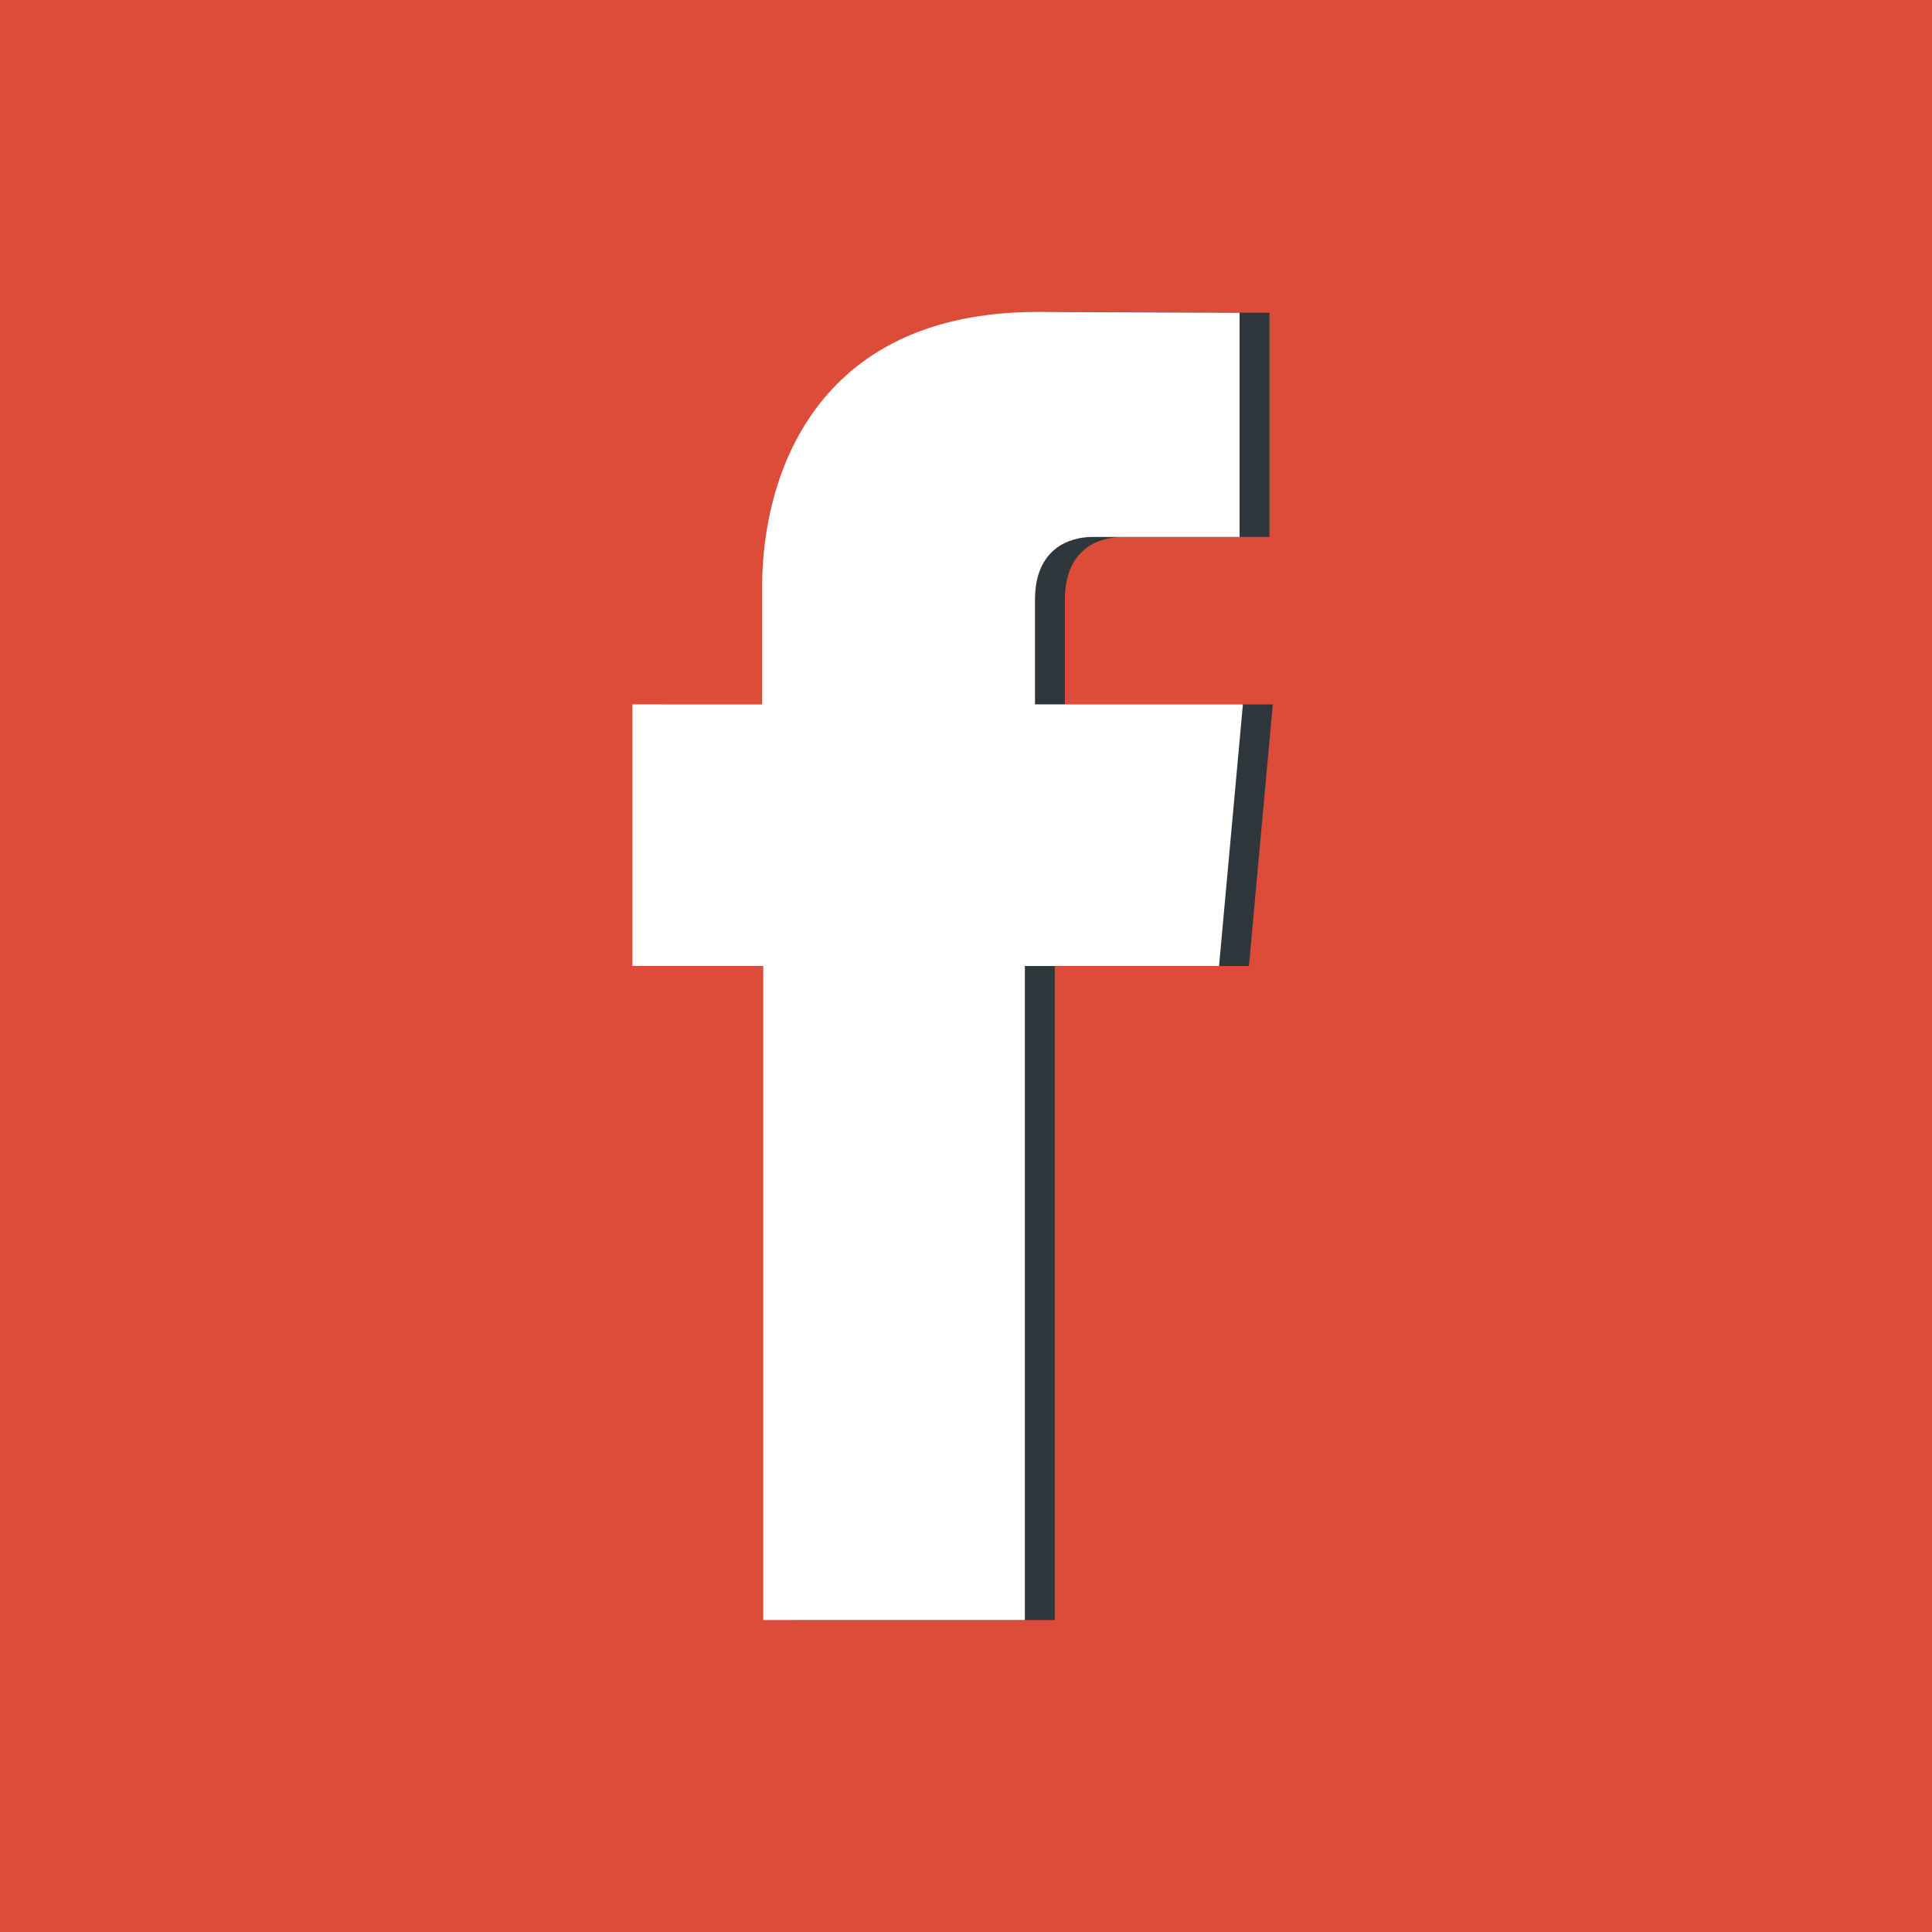
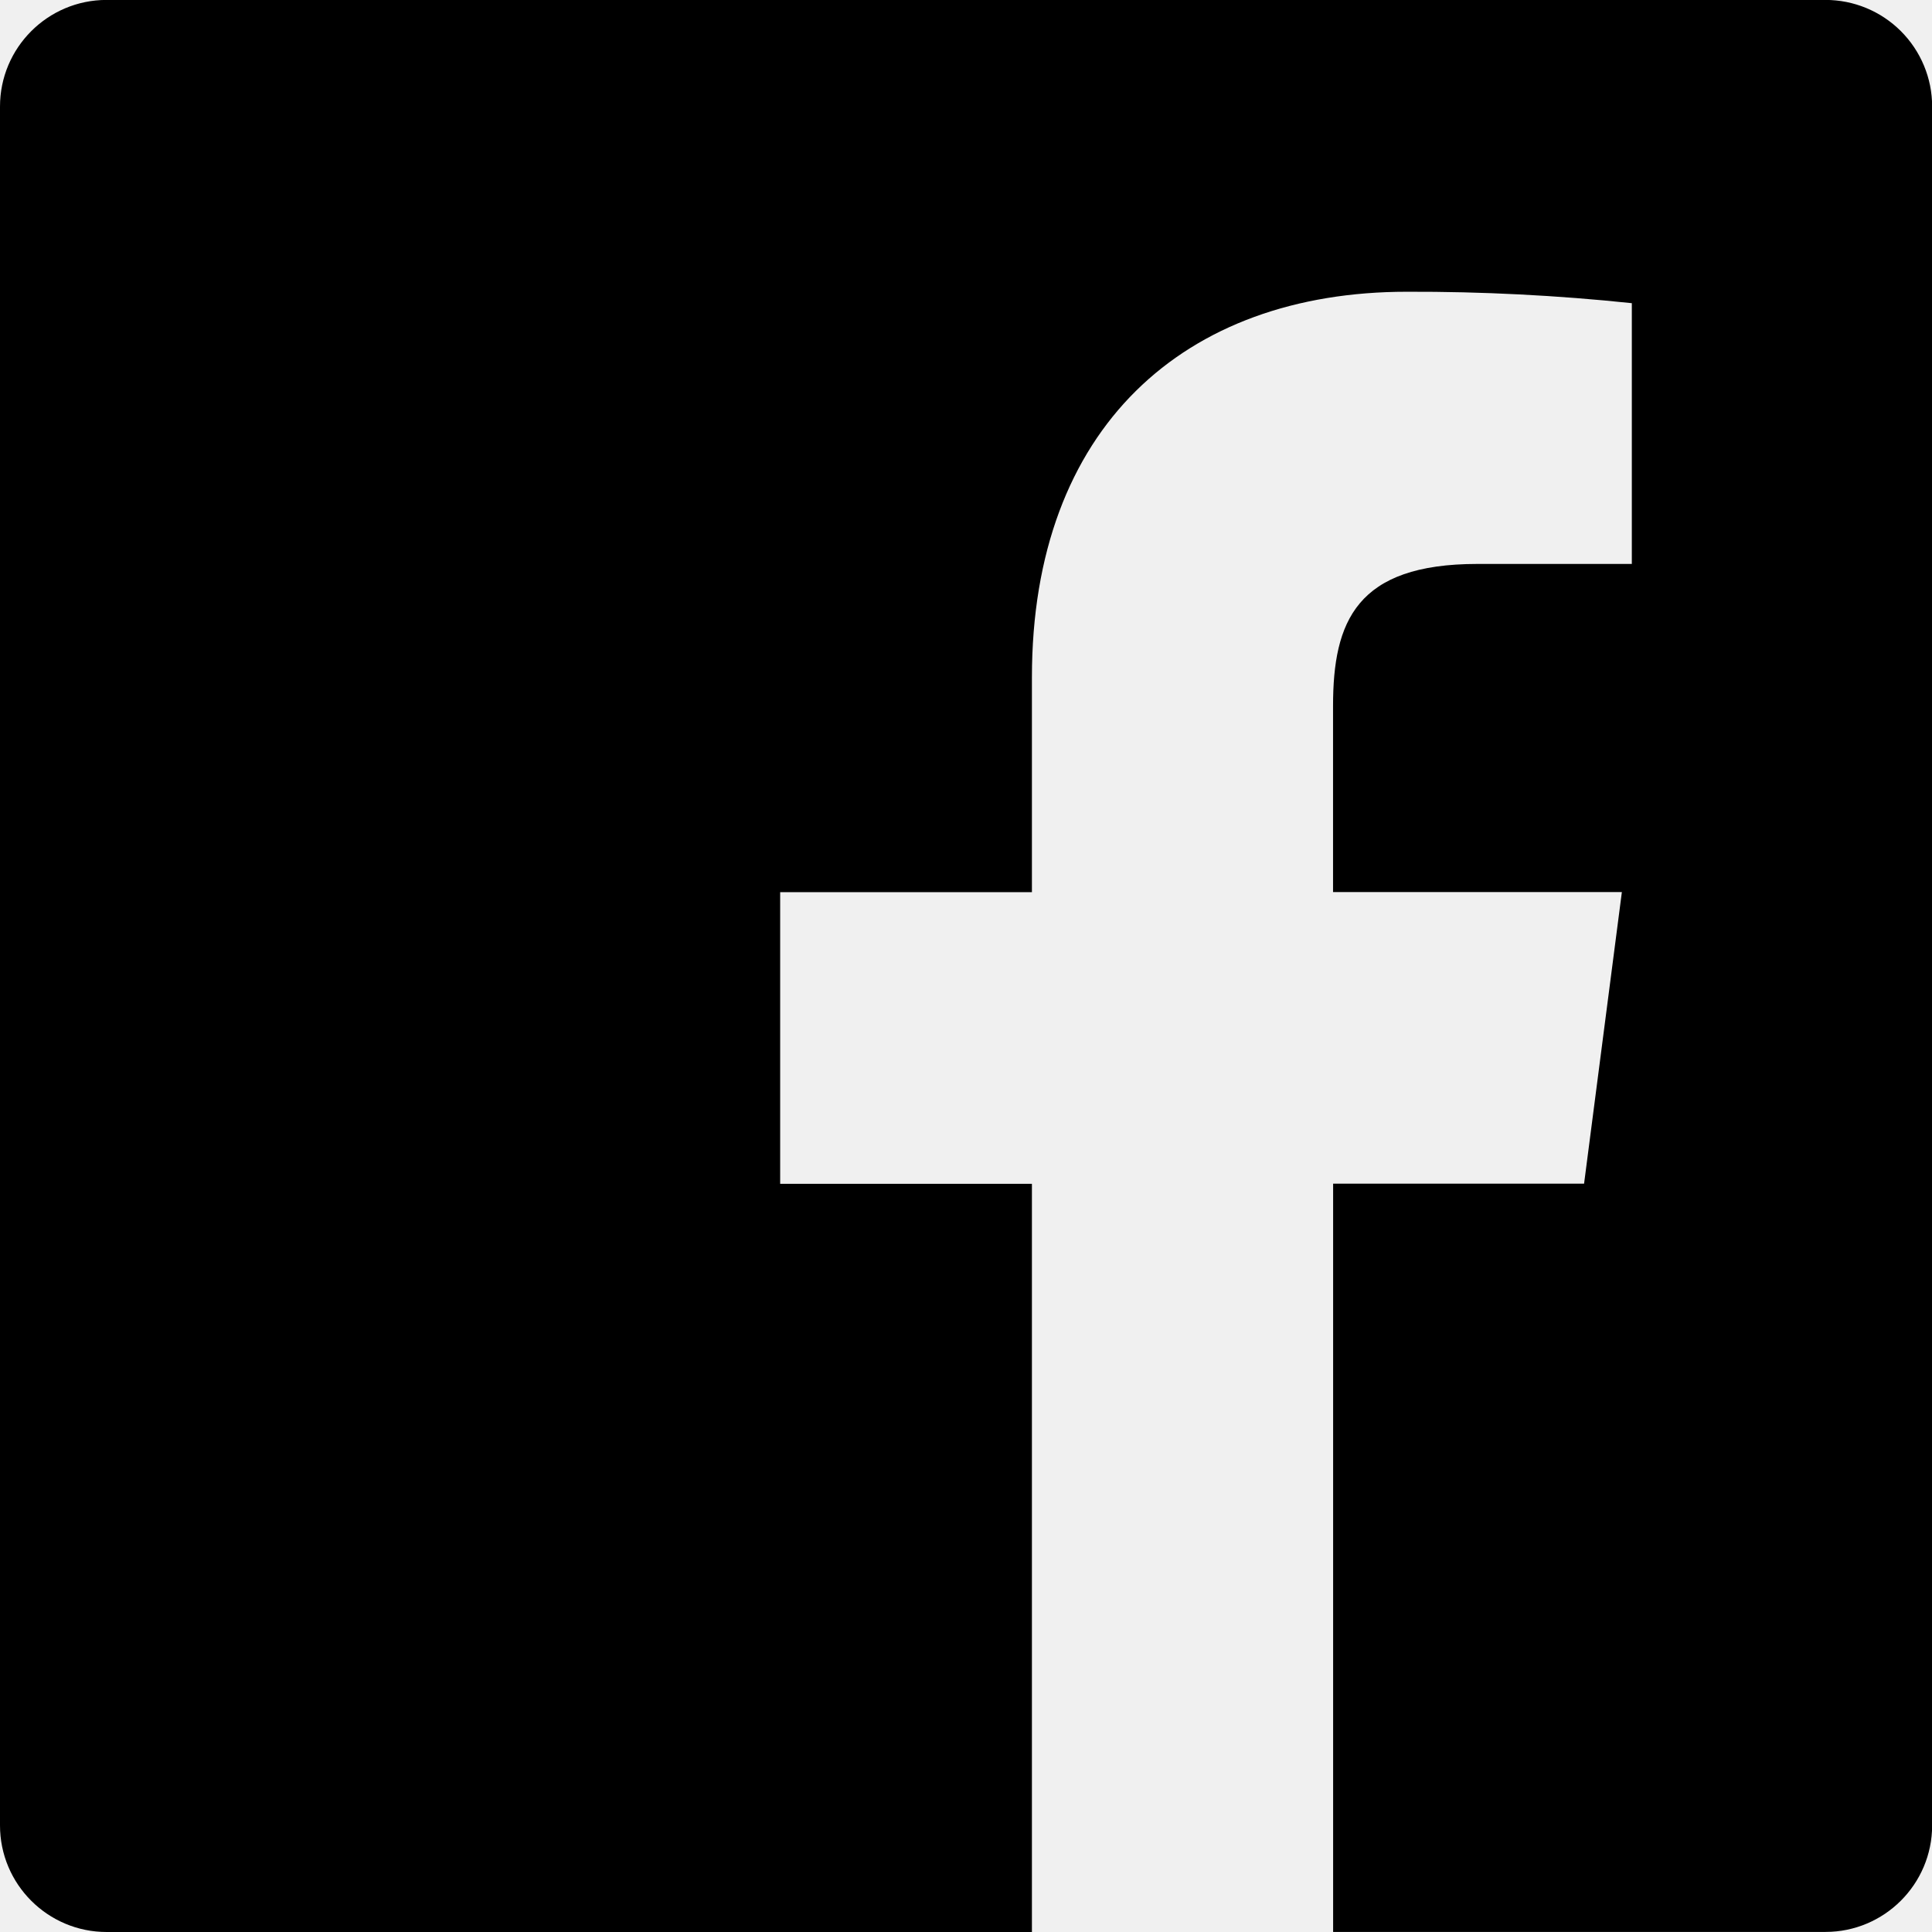
- <svg xmlns="http://www.w3.org/2000/svg" height="8.268in" style="shape-rendering:geometricPrecision; text-rendering:geometricPrecision; image-rendering:optimizeQuality; fill-rule:evenodd; clip-rule:evenodd" version="1.1" viewBox="0 0 826772 826772" width="8.268in" xml:space="preserve">
-   <defs>
-     <style type="text/css">
-    
-     .fil0 {fill:#DD4B39}
-     .fil1 {fill:#2E373C;fill-rule:nonzero}
-     .fil2 {fill:white;fill-rule:nonzero}
-    
-   </style>
-   </defs>
-   <g id="Layer_x0020_1">
-     <polygon class="fil0" points="0,0 826772,0 826772,826772 0,826772 " />
-     <path class="fil1" d="M339413 693276l111957 0c0,0 0,-154538 0,-279890l83090 0 10207 -111957 -88970 0 0 -44763c0,-21813 14537,-26890 24744,-26890 10205,0 62808,0 62808,0l0 -95926 -86488 -354c-96002,0 -117815,71538 -117815,117329l0 50604 -55512 0 0 111957 55979 0c0,126865 0,279890 0,279890z" />
-     <path class="fil2" d="M326625 693276l111957 0c0,0 0,-154538 0,-279890l83090 0 10207 -111957 -88970 0 0 -44763c0,-21813 14537,-26890 24745,-26890 10204,0 62807,0 62807,0l0 -95926 -86487 -354c-96002,0 -117815,71538 -117815,117329l0 50604 -55513 0 0 111957 55979 0c0,126865 0,279890 0,279890z" />
+ <svg xmlns="http://www.w3.org/2000/svg" width="26.376" height="26.376" viewBox="0 0 26.376 26.376">
+   <g transform="translate(0 -0.001)">
+     <path d="M24.919,0H1.456A1.456,1.456,0,0,0,0,1.457V24.92a1.456,1.456,0,0,0,1.456,1.457H14.088V16.163H10.651V12.181h3.437V9.246c0-3.406,2.08-5.262,5.119-5.262a28.508,28.508,0,0,1,3.071.156V7.7H20.17c-1.653,0-1.971.786-1.971,1.938V12.18h3.943l-.516,3.981H18.2V26.376h6.721a1.457,1.457,0,0,0,1.457-1.455V1.456A1.456,1.456,0,0,0,24.919,0Z" transform="translate(0)" />
  </g>
</svg>
